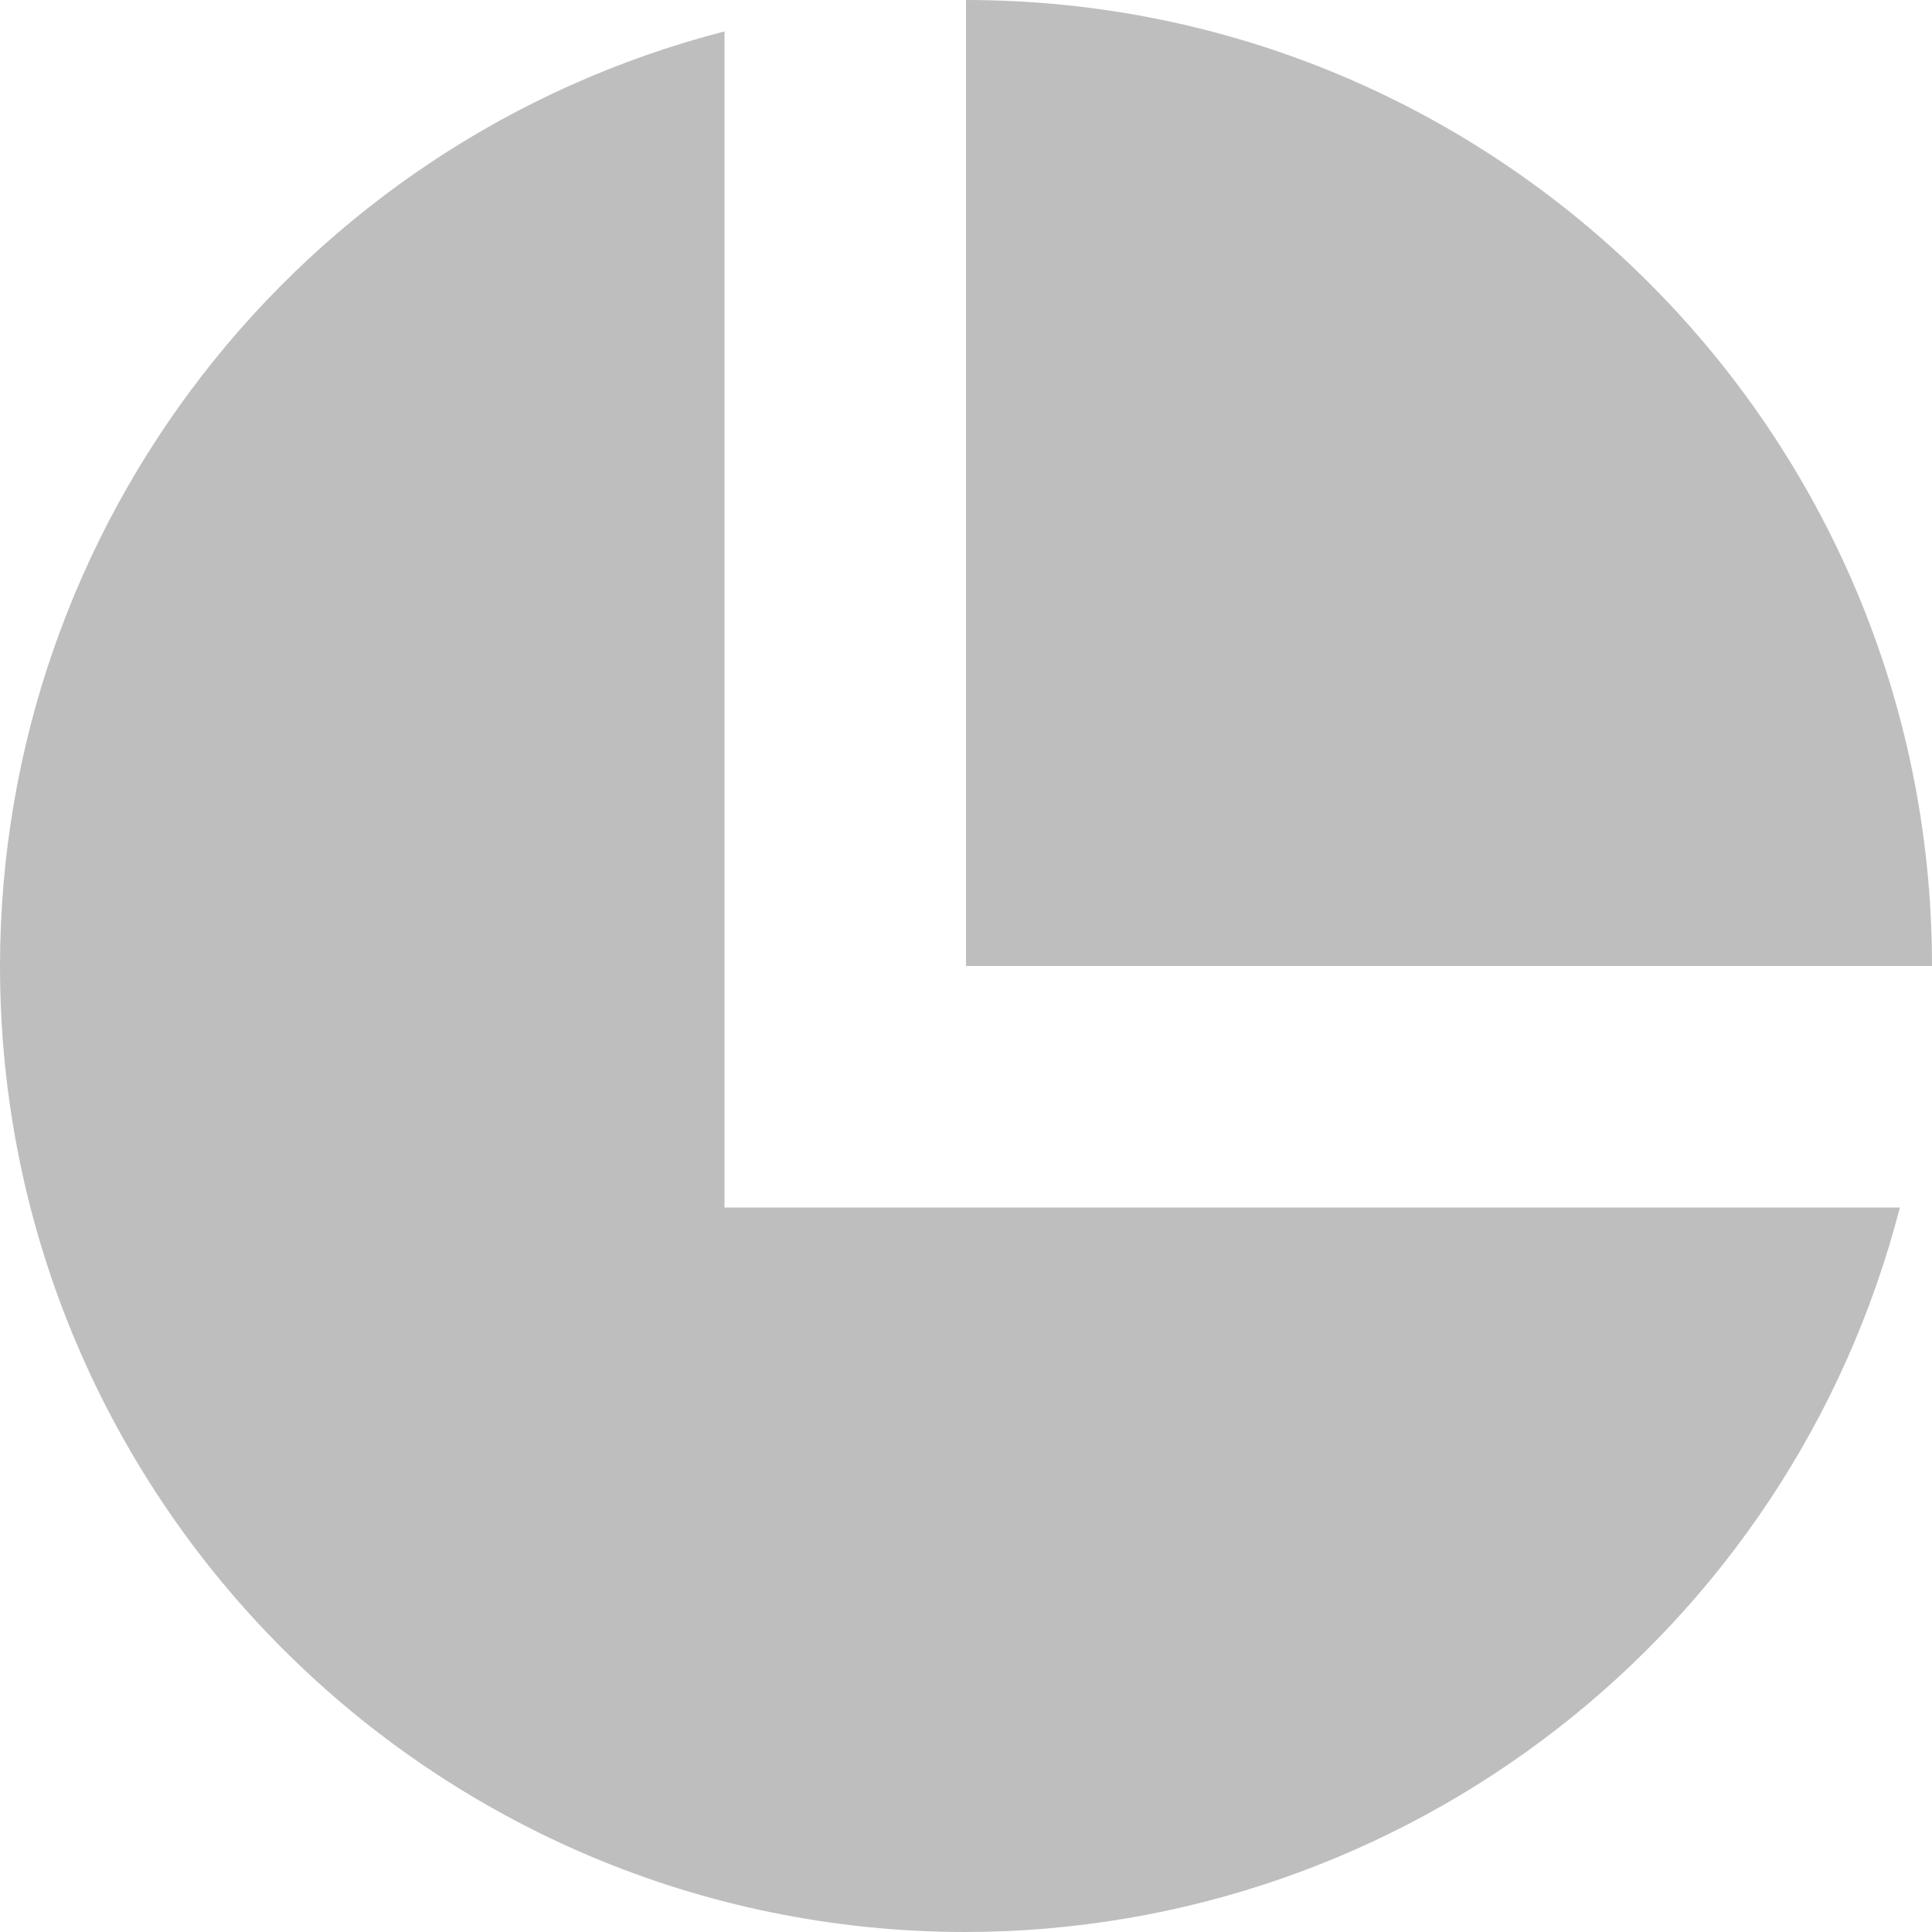
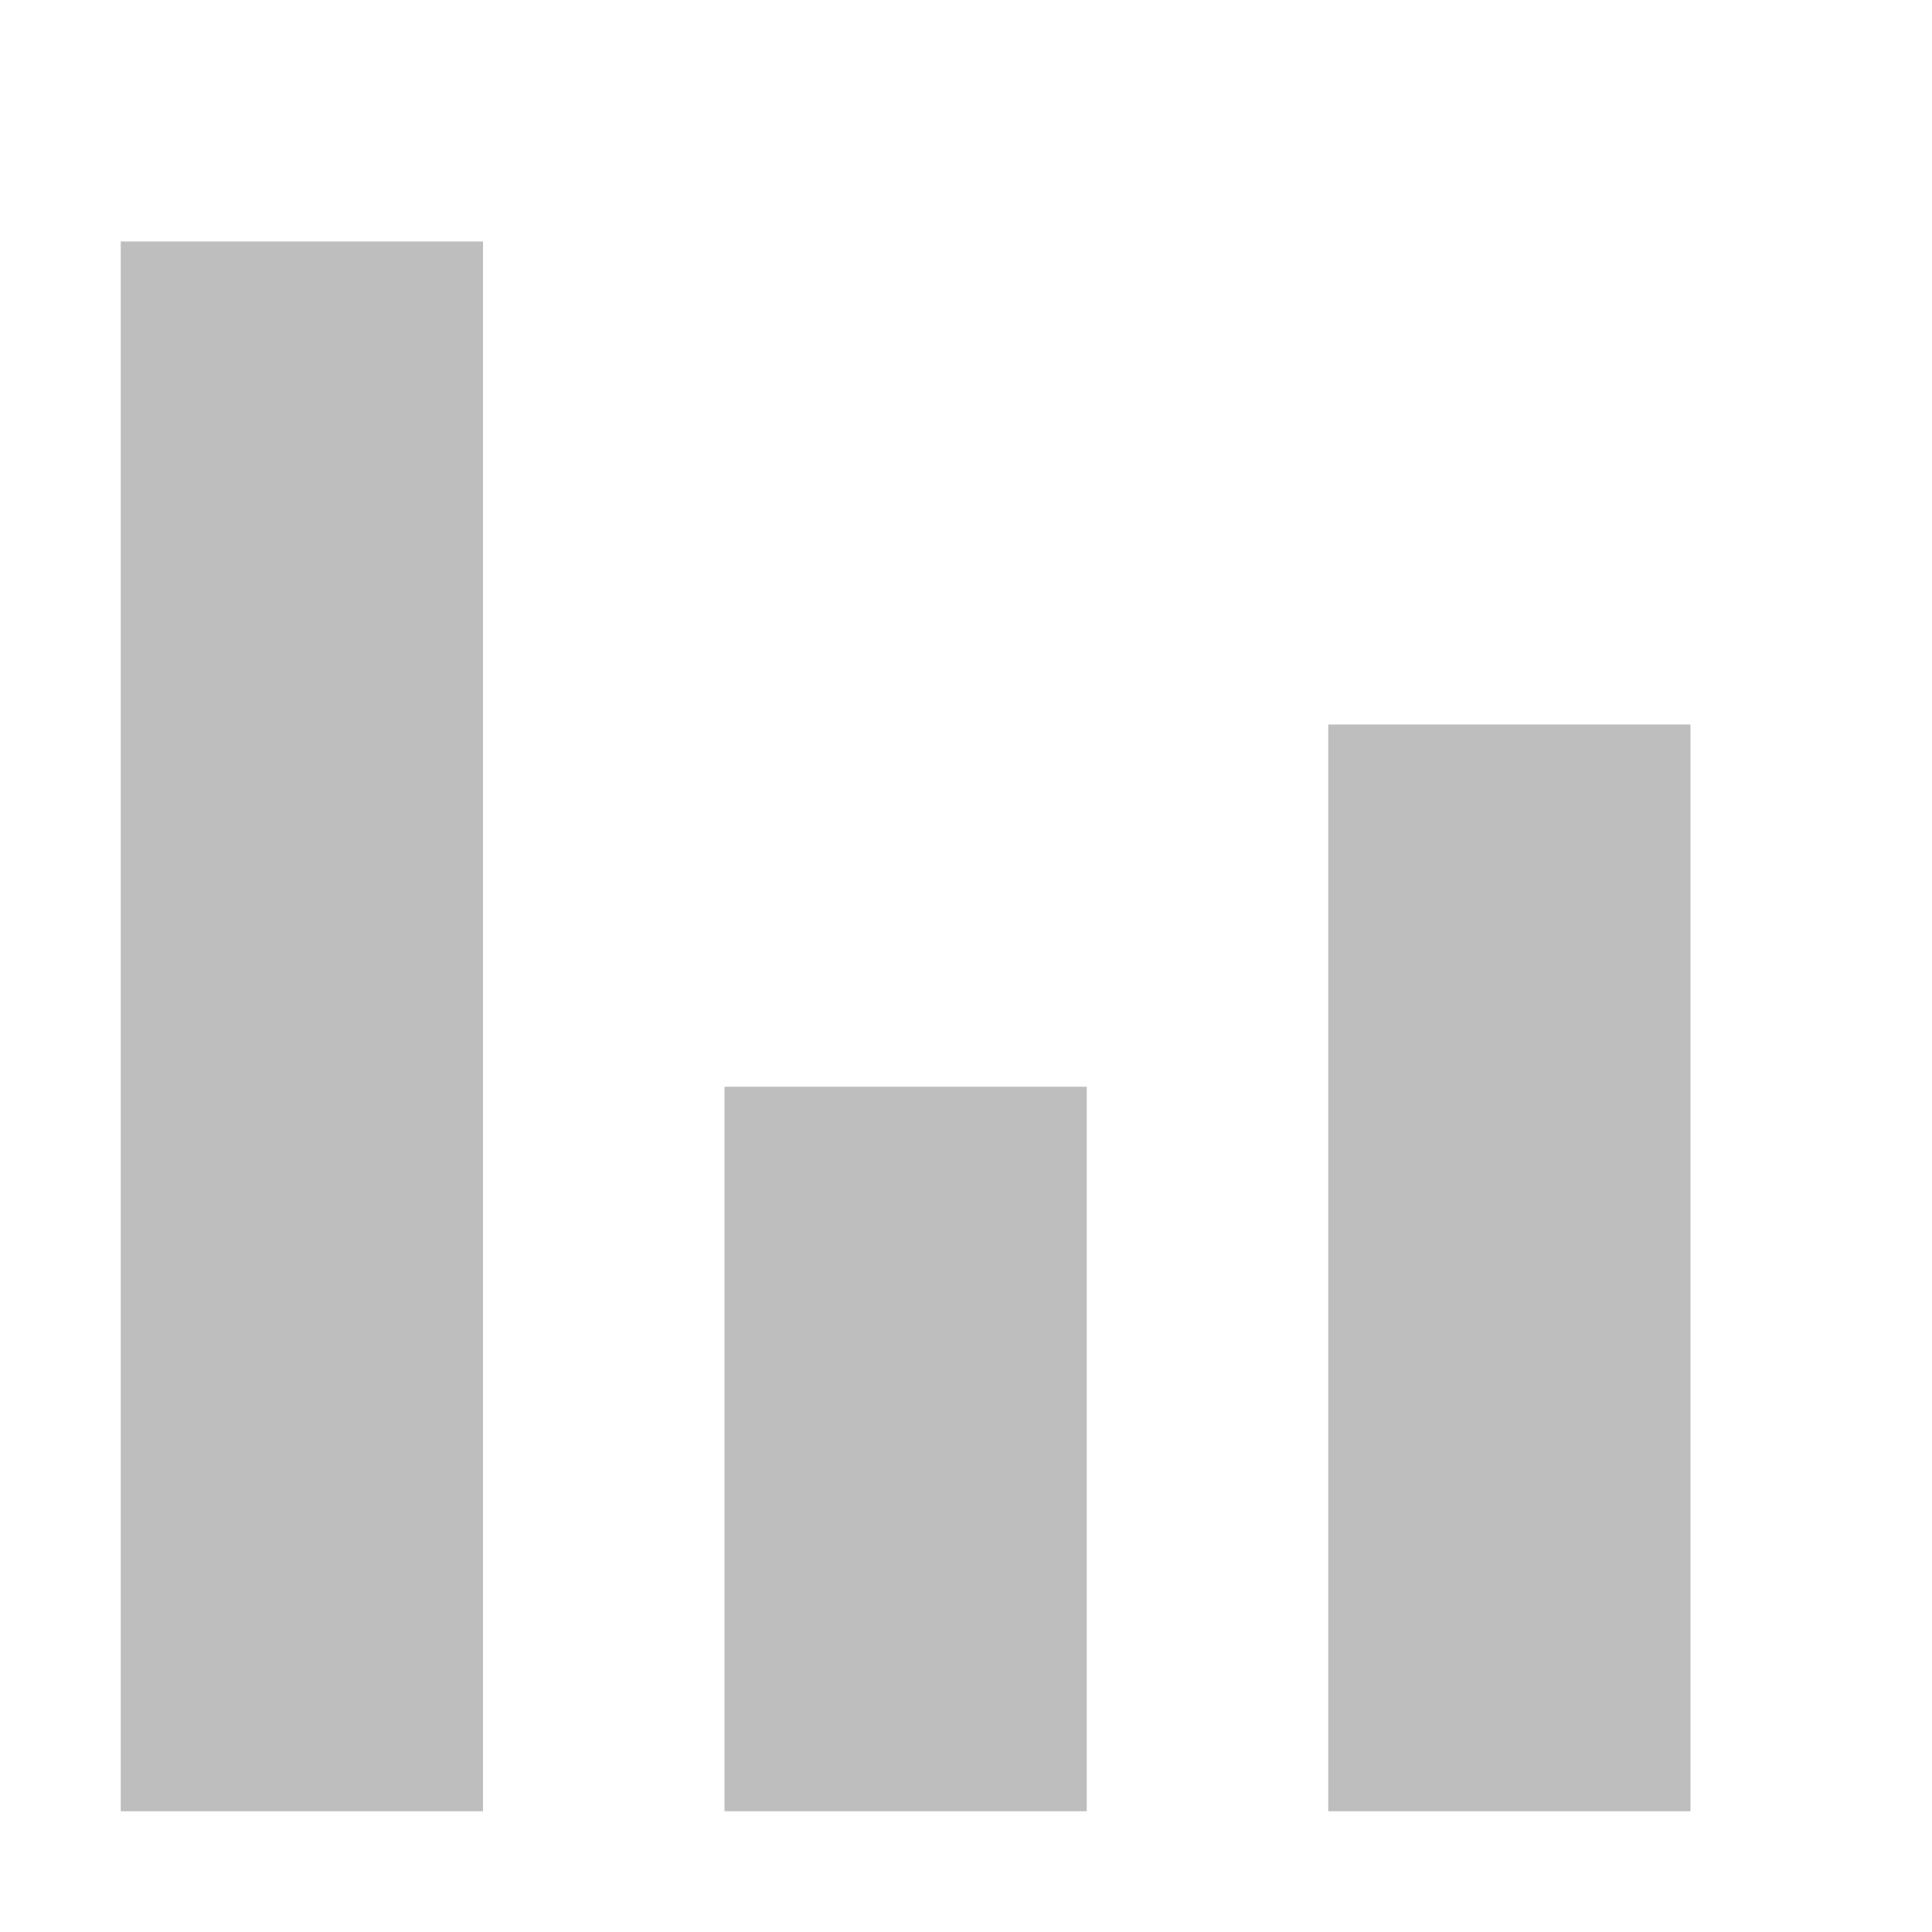
- <svg xmlns="http://www.w3.org/2000/svg">
+ <svg xmlns="http://www.w3.org/2000/svg" width="16" height="16" viewBox="0 0 16 16" id="svg2" version="1.1">
+   <defs id="defs4" />
  <g id="layer1" transform="translate(0,-1036.362)">
-     <path style="opacity:1;fill:#bebebe;fill-opacity:1;stroke:none;stroke-width:3;stroke-linejoin:round;stroke-miterlimit:4;stroke-dasharray:none;stroke-dashoffset:0;stroke-opacity:1" d="M 8 0 L 8 8 L 16 8 A 8 8 0 0 0 8 0 z " transform="translate(0,1036.362)" id="path4273" />
-     <path style="opacity:1;fill:#bebebe;fill-opacity:1;stroke:none;stroke-width:3;stroke-linejoin:round;stroke-miterlimit:4;stroke-dasharray:none;stroke-dashoffset:0;stroke-opacity:1" d="M 6 0.26 A 8 8 0 0 0 0 8 A 8 8 0 0 0 8 16 A 8 8 0 0 0 15.734 10 L 6 10 L 6 0.26 z " transform="translate(0,1036.362)" id="circle4282" />
+     <rect style="opacity:1;fill:#bebebe;fill-opacity:1;stroke:none;stroke-width:3;stroke-linejoin:round;stroke-miterlimit:4;stroke-dasharray:none;stroke-dashoffset:0;stroke-opacity:1" id="rect4142" width="3" height="13" x="1" y="1038.362" />
+     <rect y="1045.362" x="6" height="6" width="3" id="rect4144" style="opacity:1;fill:#bebebe;fill-opacity:1;stroke:none;stroke-width:3;stroke-linejoin:round;stroke-miterlimit:4;stroke-dasharray:none;stroke-dashoffset:0;stroke-opacity:1" />
+     <rect style="opacity:1;fill:#bebebe;fill-opacity:1;stroke:none;stroke-width:3;stroke-linejoin:round;stroke-miterlimit:4;stroke-dasharray:none;stroke-dashoffset:0;stroke-opacity:1" id="rect4146" width="3" height="9" x="11" y="1042.362" />
  </g>
</svg>
